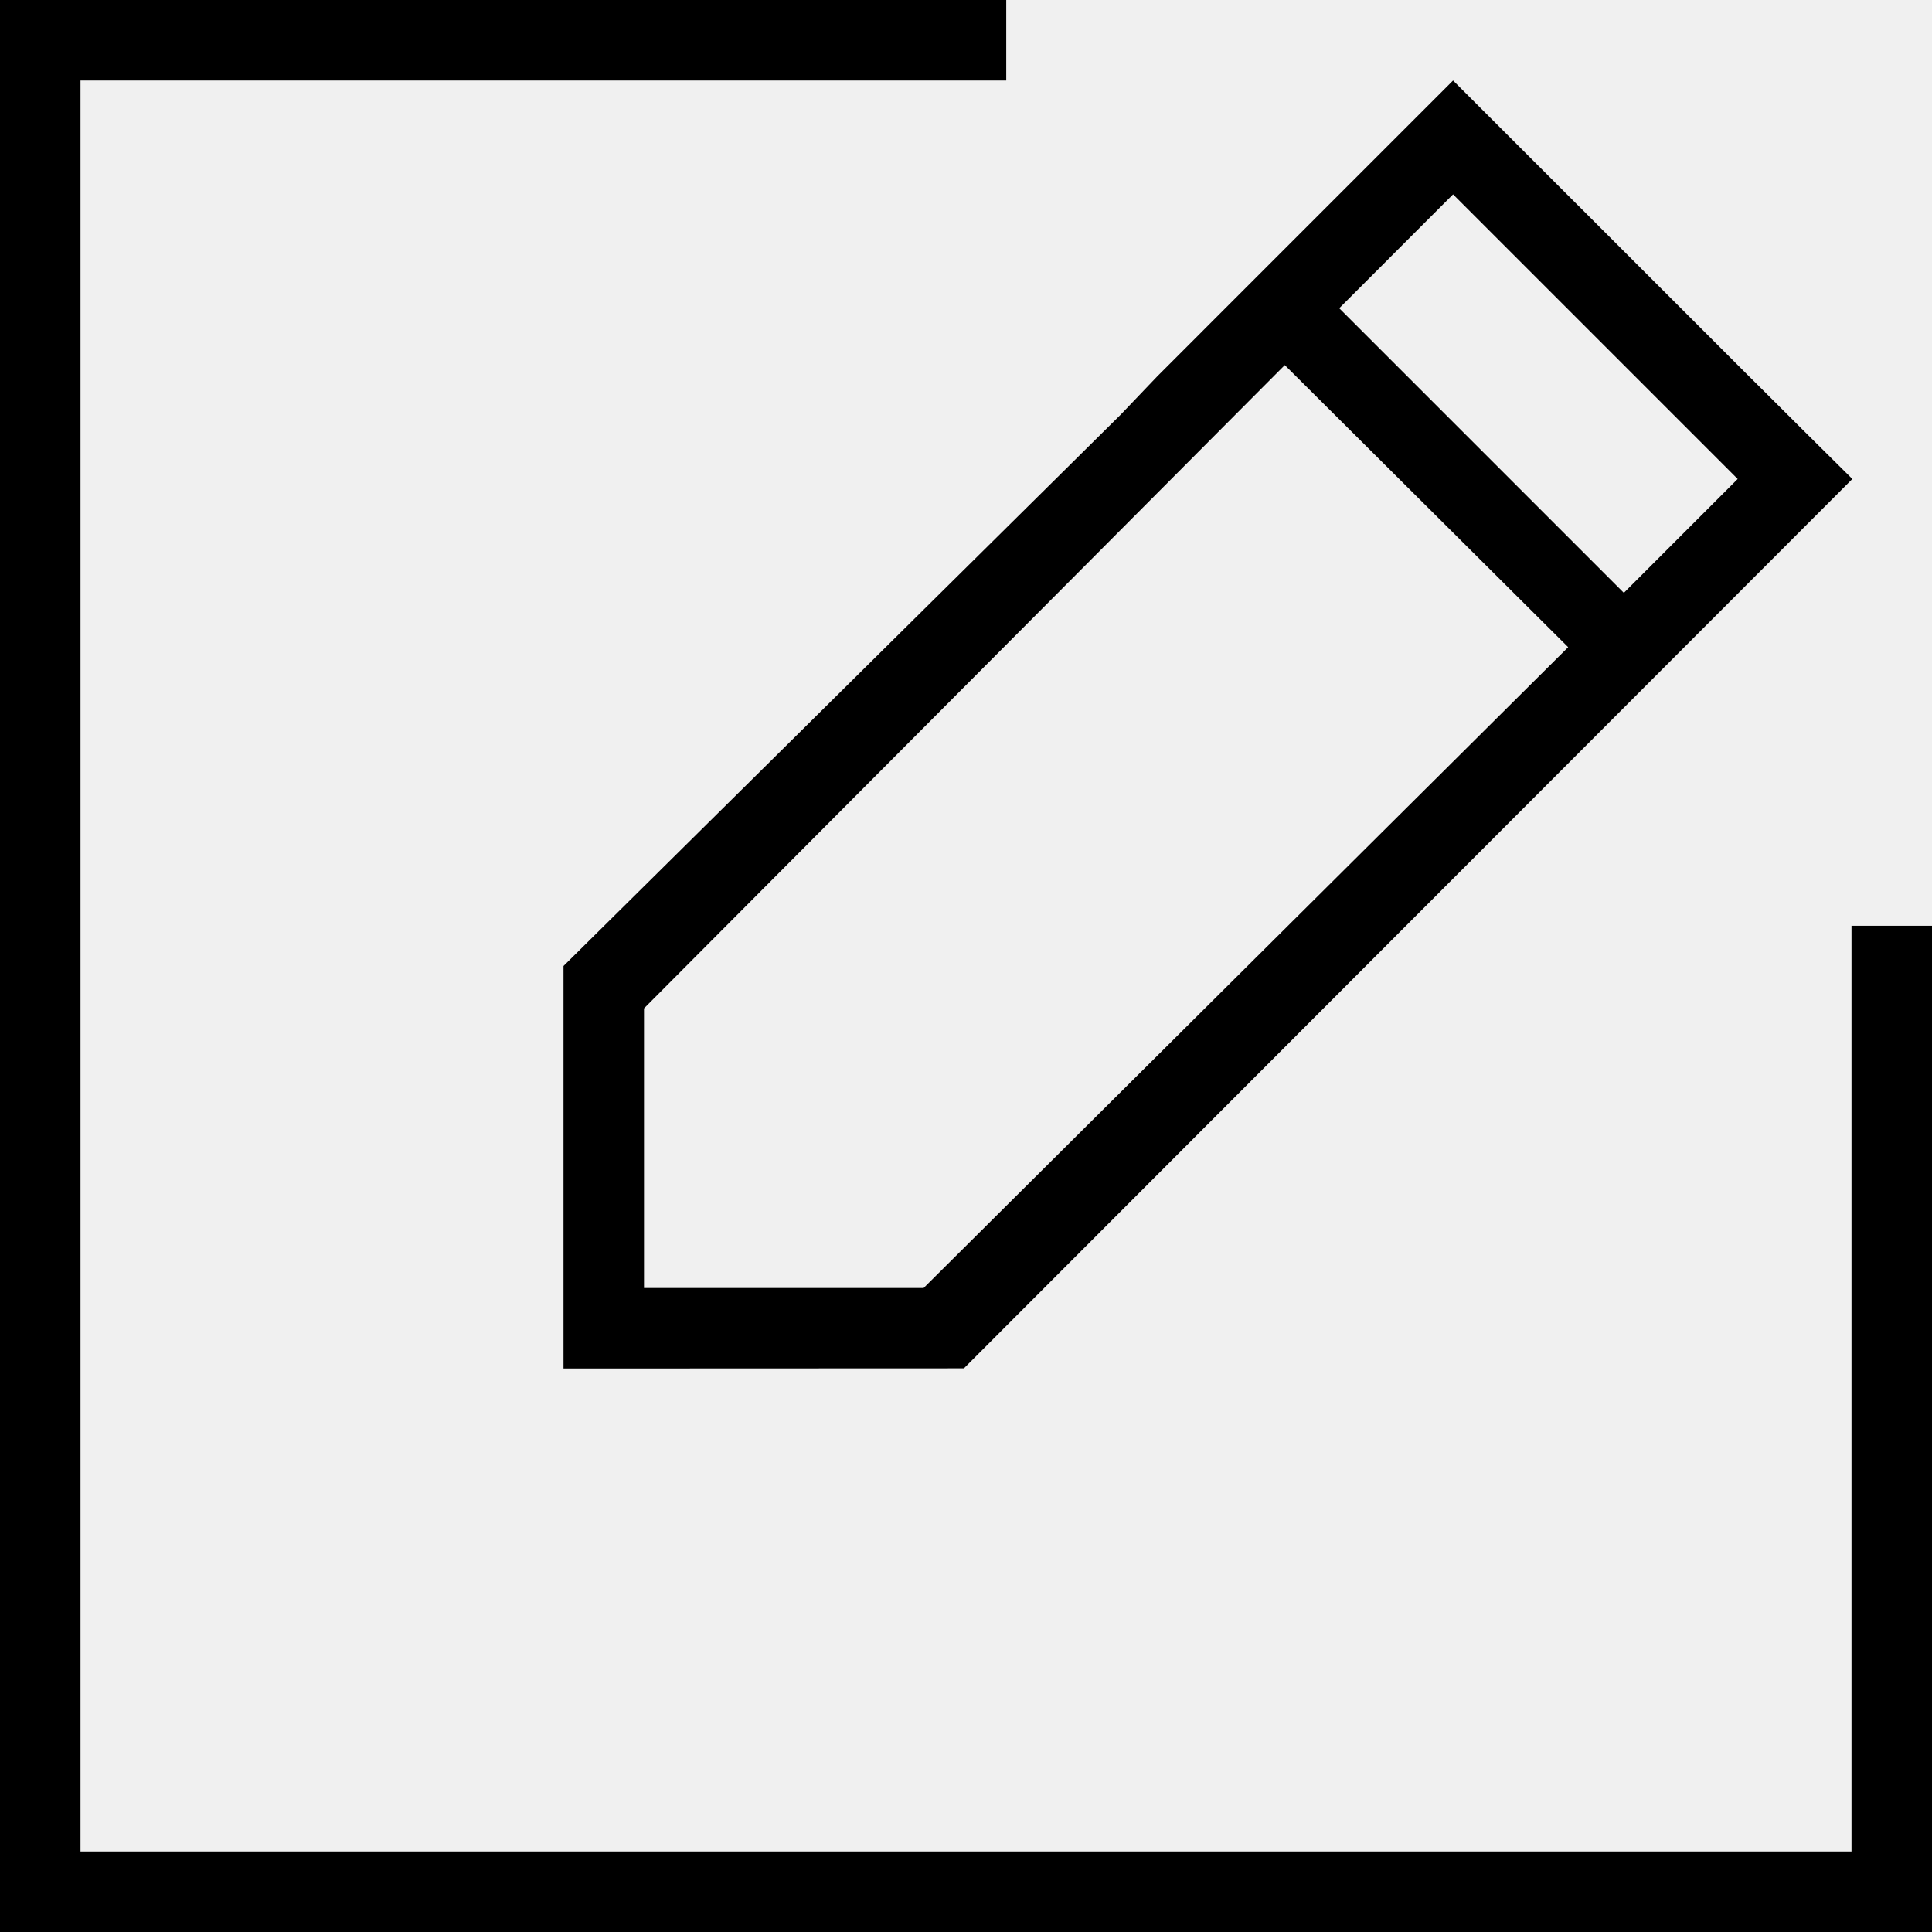
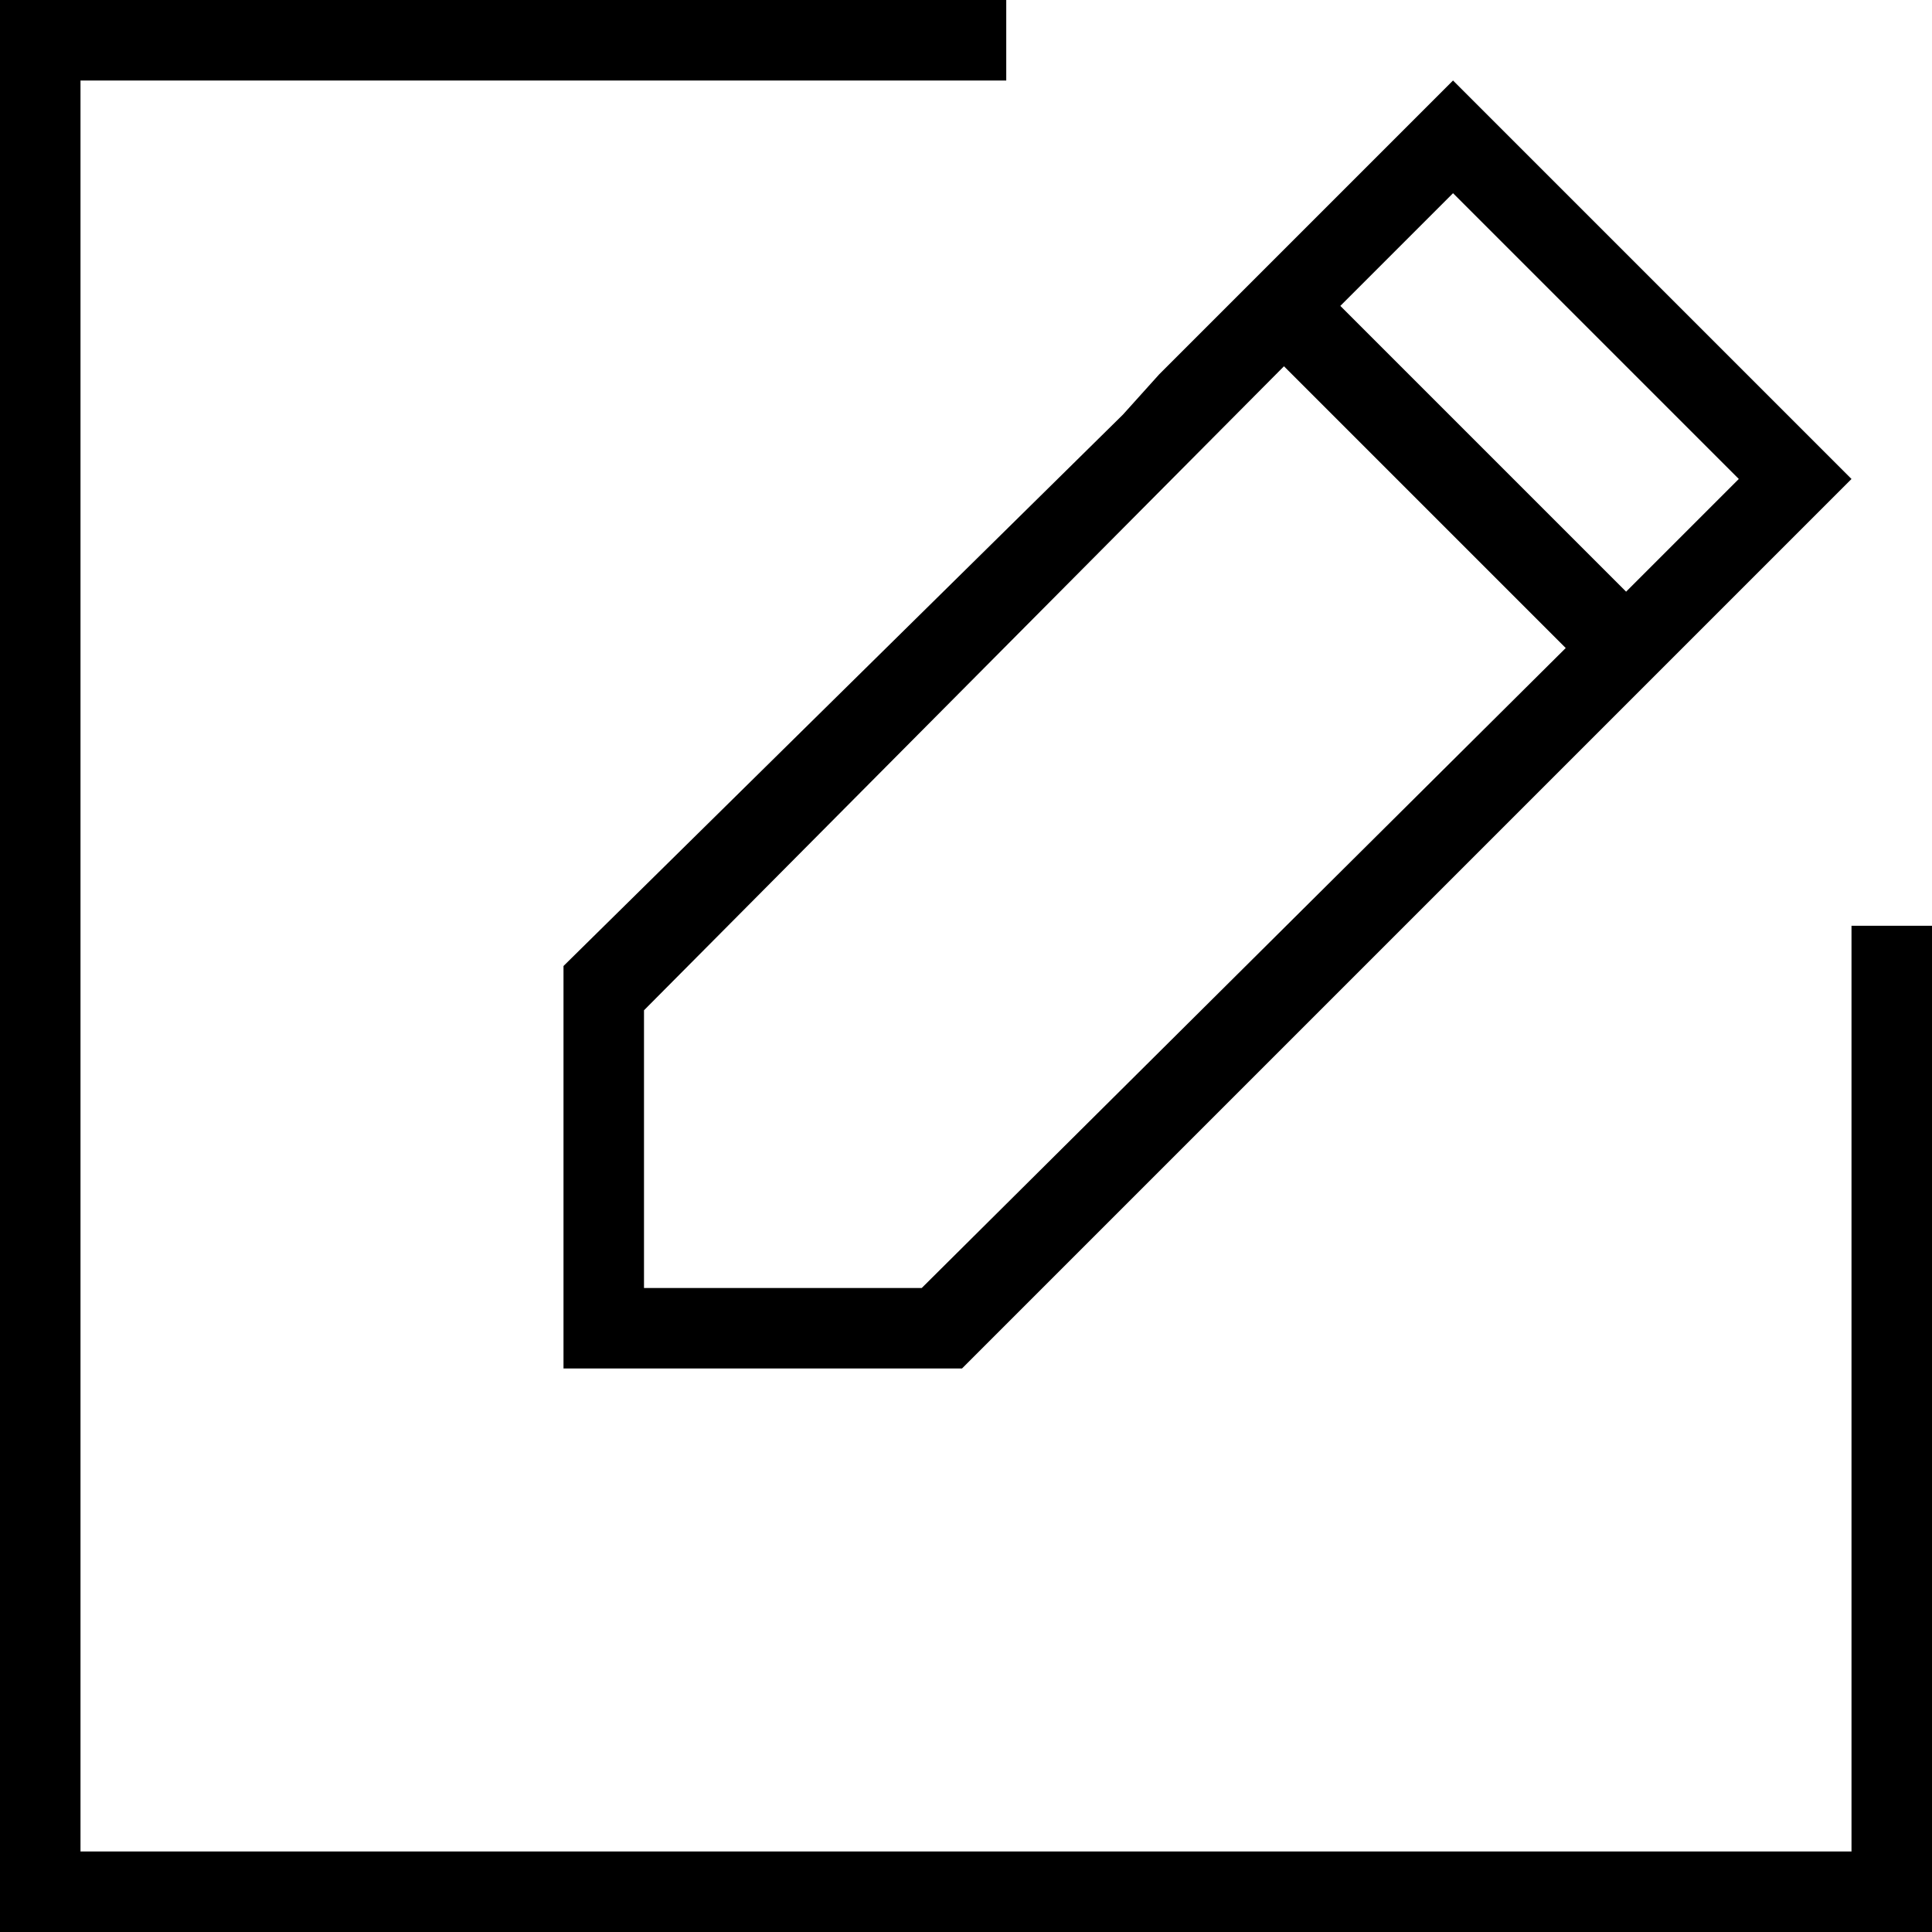
<svg xmlns="http://www.w3.org/2000/svg" version="1.1" id="Capa_1" x="0px" y="0px" viewBox="0 0 48 48" style="enable-background:new 0 0 48 48;" xml:space="preserve">
+   <style type="text/css">
+ 	.st0{fill:#FFFFFF;}
+ 	.st1{fill:none;}
+ </style>
+   <rect y="0" class="st0" width="48" height="48" />
+   <path class="st1" d="z" />
  <g id="edit">
    <g>
-       <path d="M14,34l9.948-0.004l22.073-22.096l-1.161-1.151l-1.065-1.061l-0.357-0.354l-4.243-4.242l-0.001,0L36.101,2l-2.646,2.646    l-4.7,4.701l-0.913,0.956L14,24V34z M36.101,4.829l7.071,7.071l-2.828,2.829l-7.071-7.071L36.101,4.829z M16,25.053L31.92,9.071    l7.041,7.008L22.947,32H16V25.053z M46,23v23H2V2h23V0H0v48h48V23H46z" />
+       <path d="M14,34l9.9,0L46,11.9l-1.2-1.2l-1.1-1.1l-0.4-0.4l-4.2-4.2h0L36.1,2l-2.6,2.6l-4.7,4.7l-0.9,1L14,24V34z M36.1,4.8    l7.1,7.1l-2.8,2.8l-7.1-7.1L36.1,4.8z M16,25.1l15.9-16l7,7L22.9,32H16V25.1z M46,23v23H2V2h23V0H0v48h48V23H46z" />
    </g>
  </g>
-   <g>
- </g>
-   <g>
- </g>
-   <g>
- </g>
-   <g>
- </g>
-   <g>
- </g>
-   <g>
- </g>
-   <g>
- </g>
-   <g>
- </g>
-   <g>
- </g>
-   <g>
- </g>
-   <g>
- </g>
-   <g>
- </g>
-   <g>
- </g>
-   <g>
- </g>
-   <g>
- </g>
+   <path class="st1" d="z" />
</svg>
